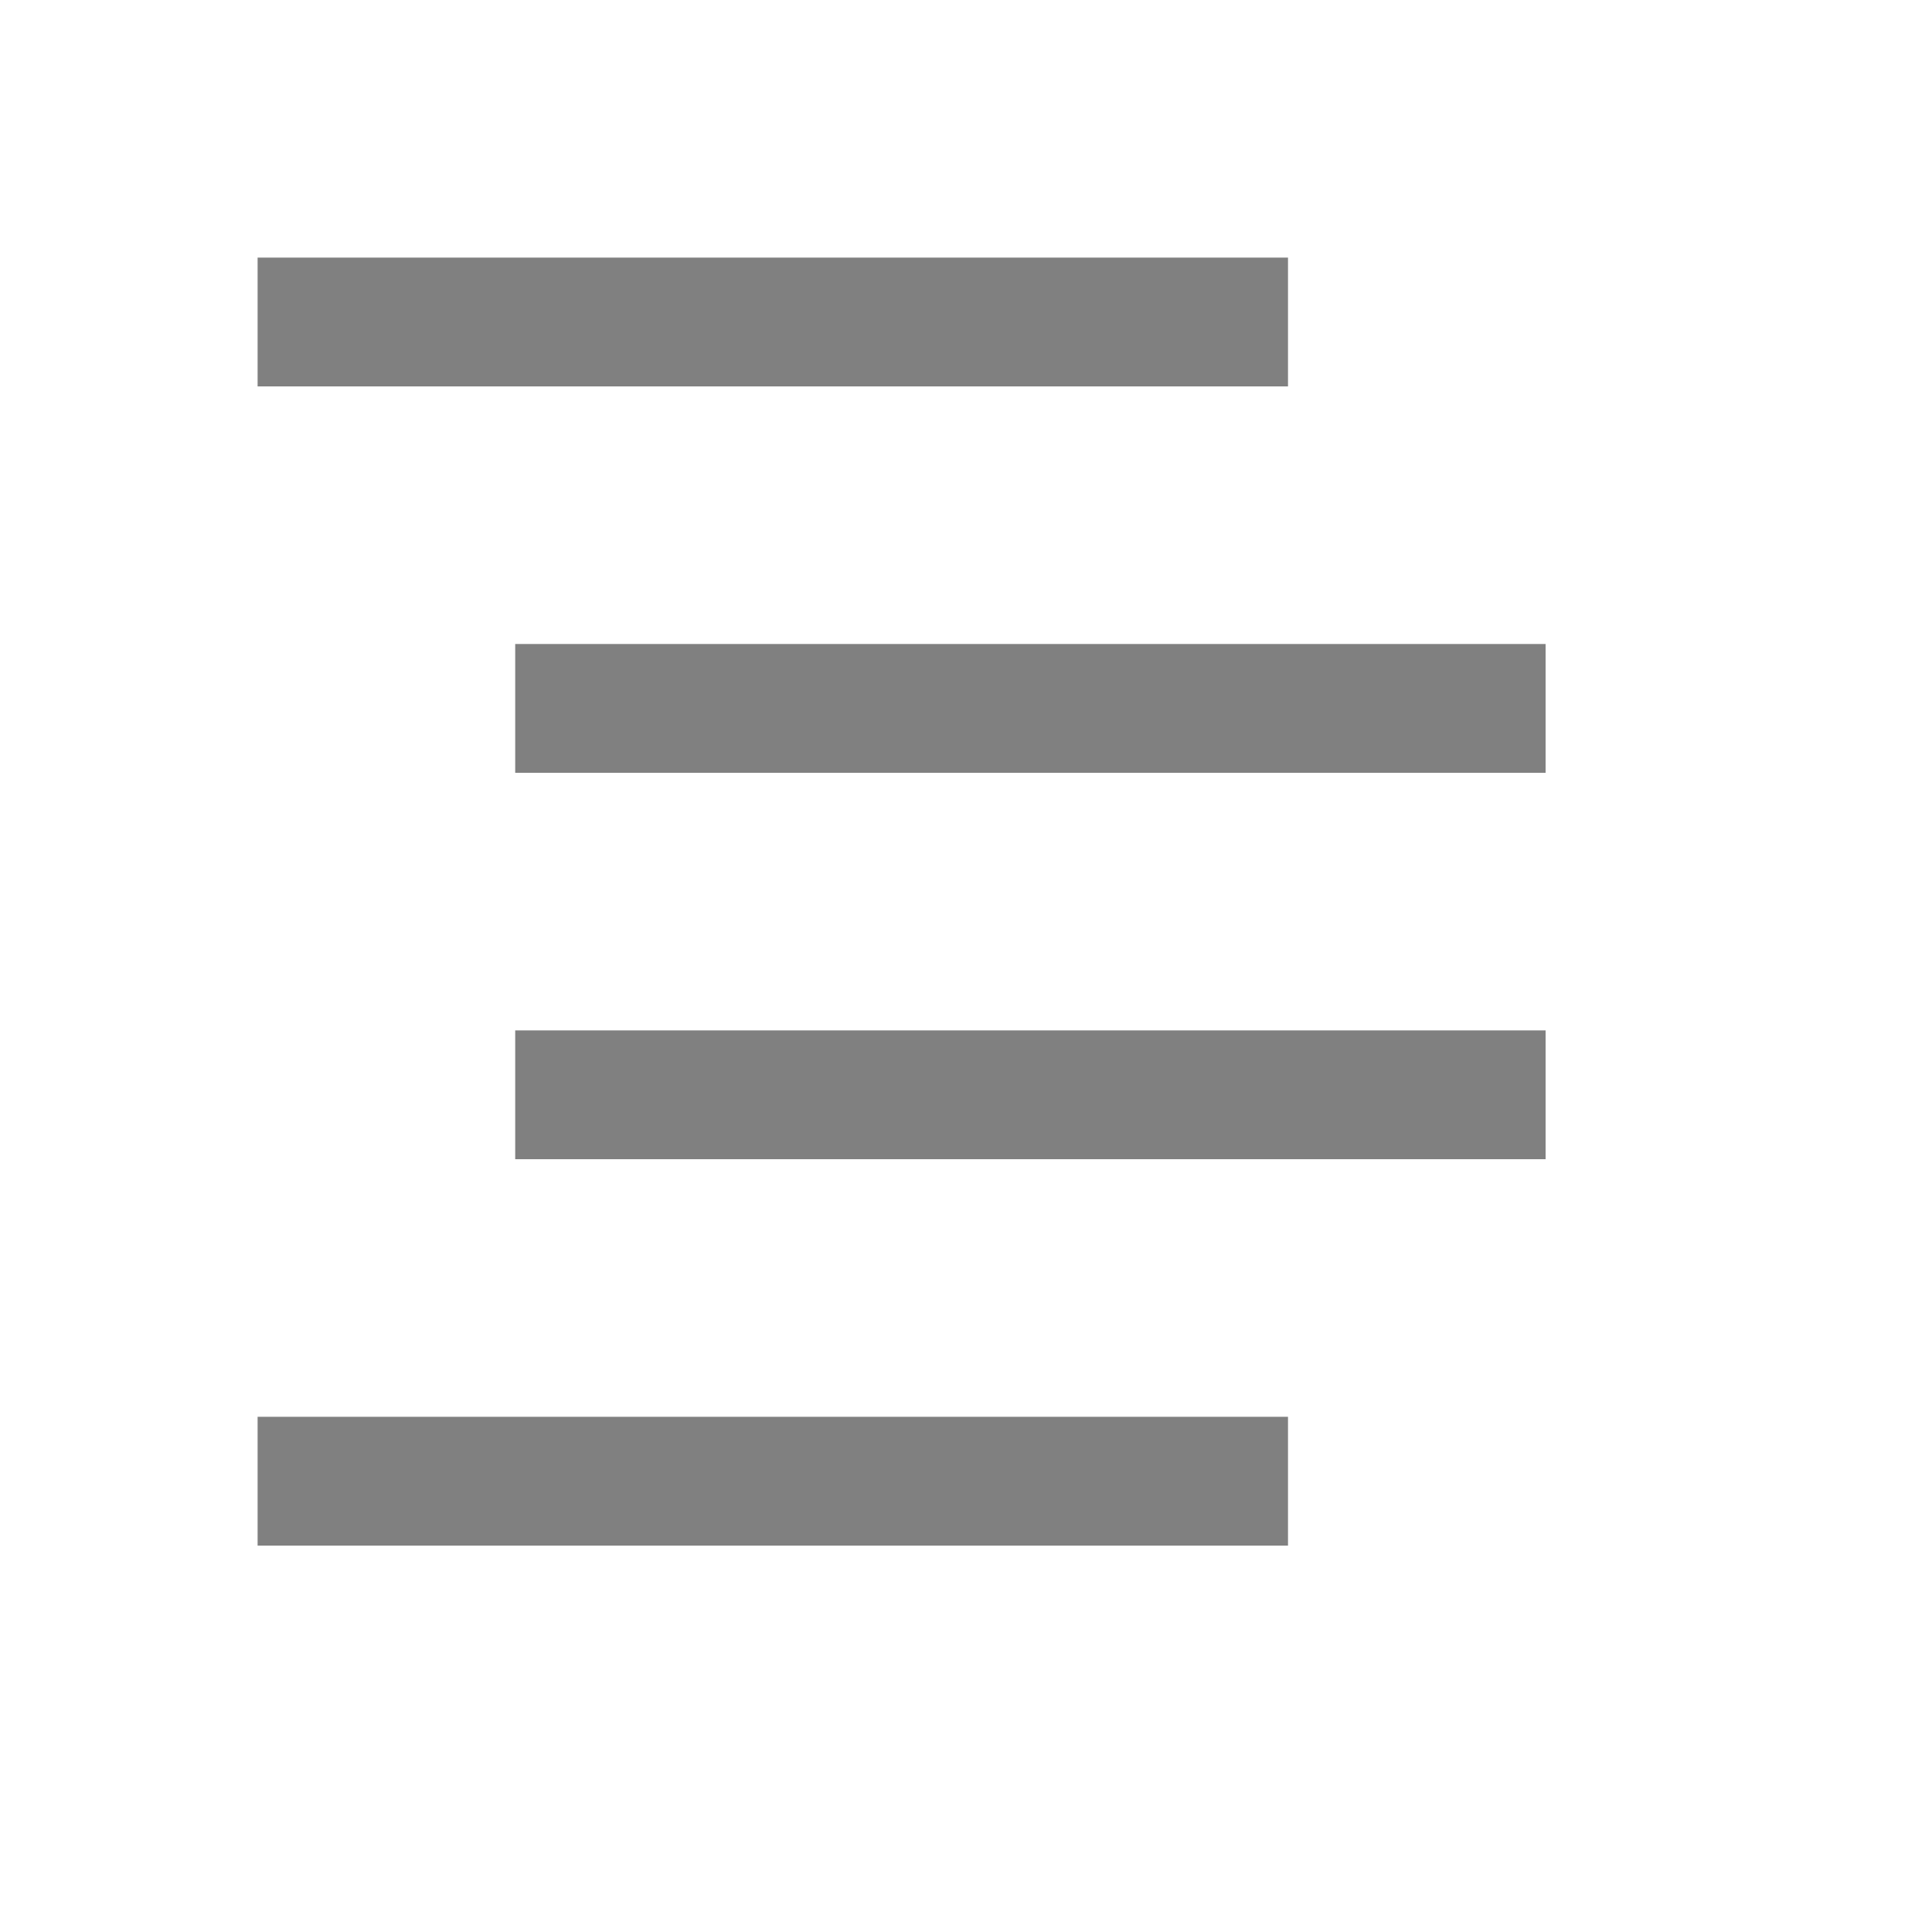
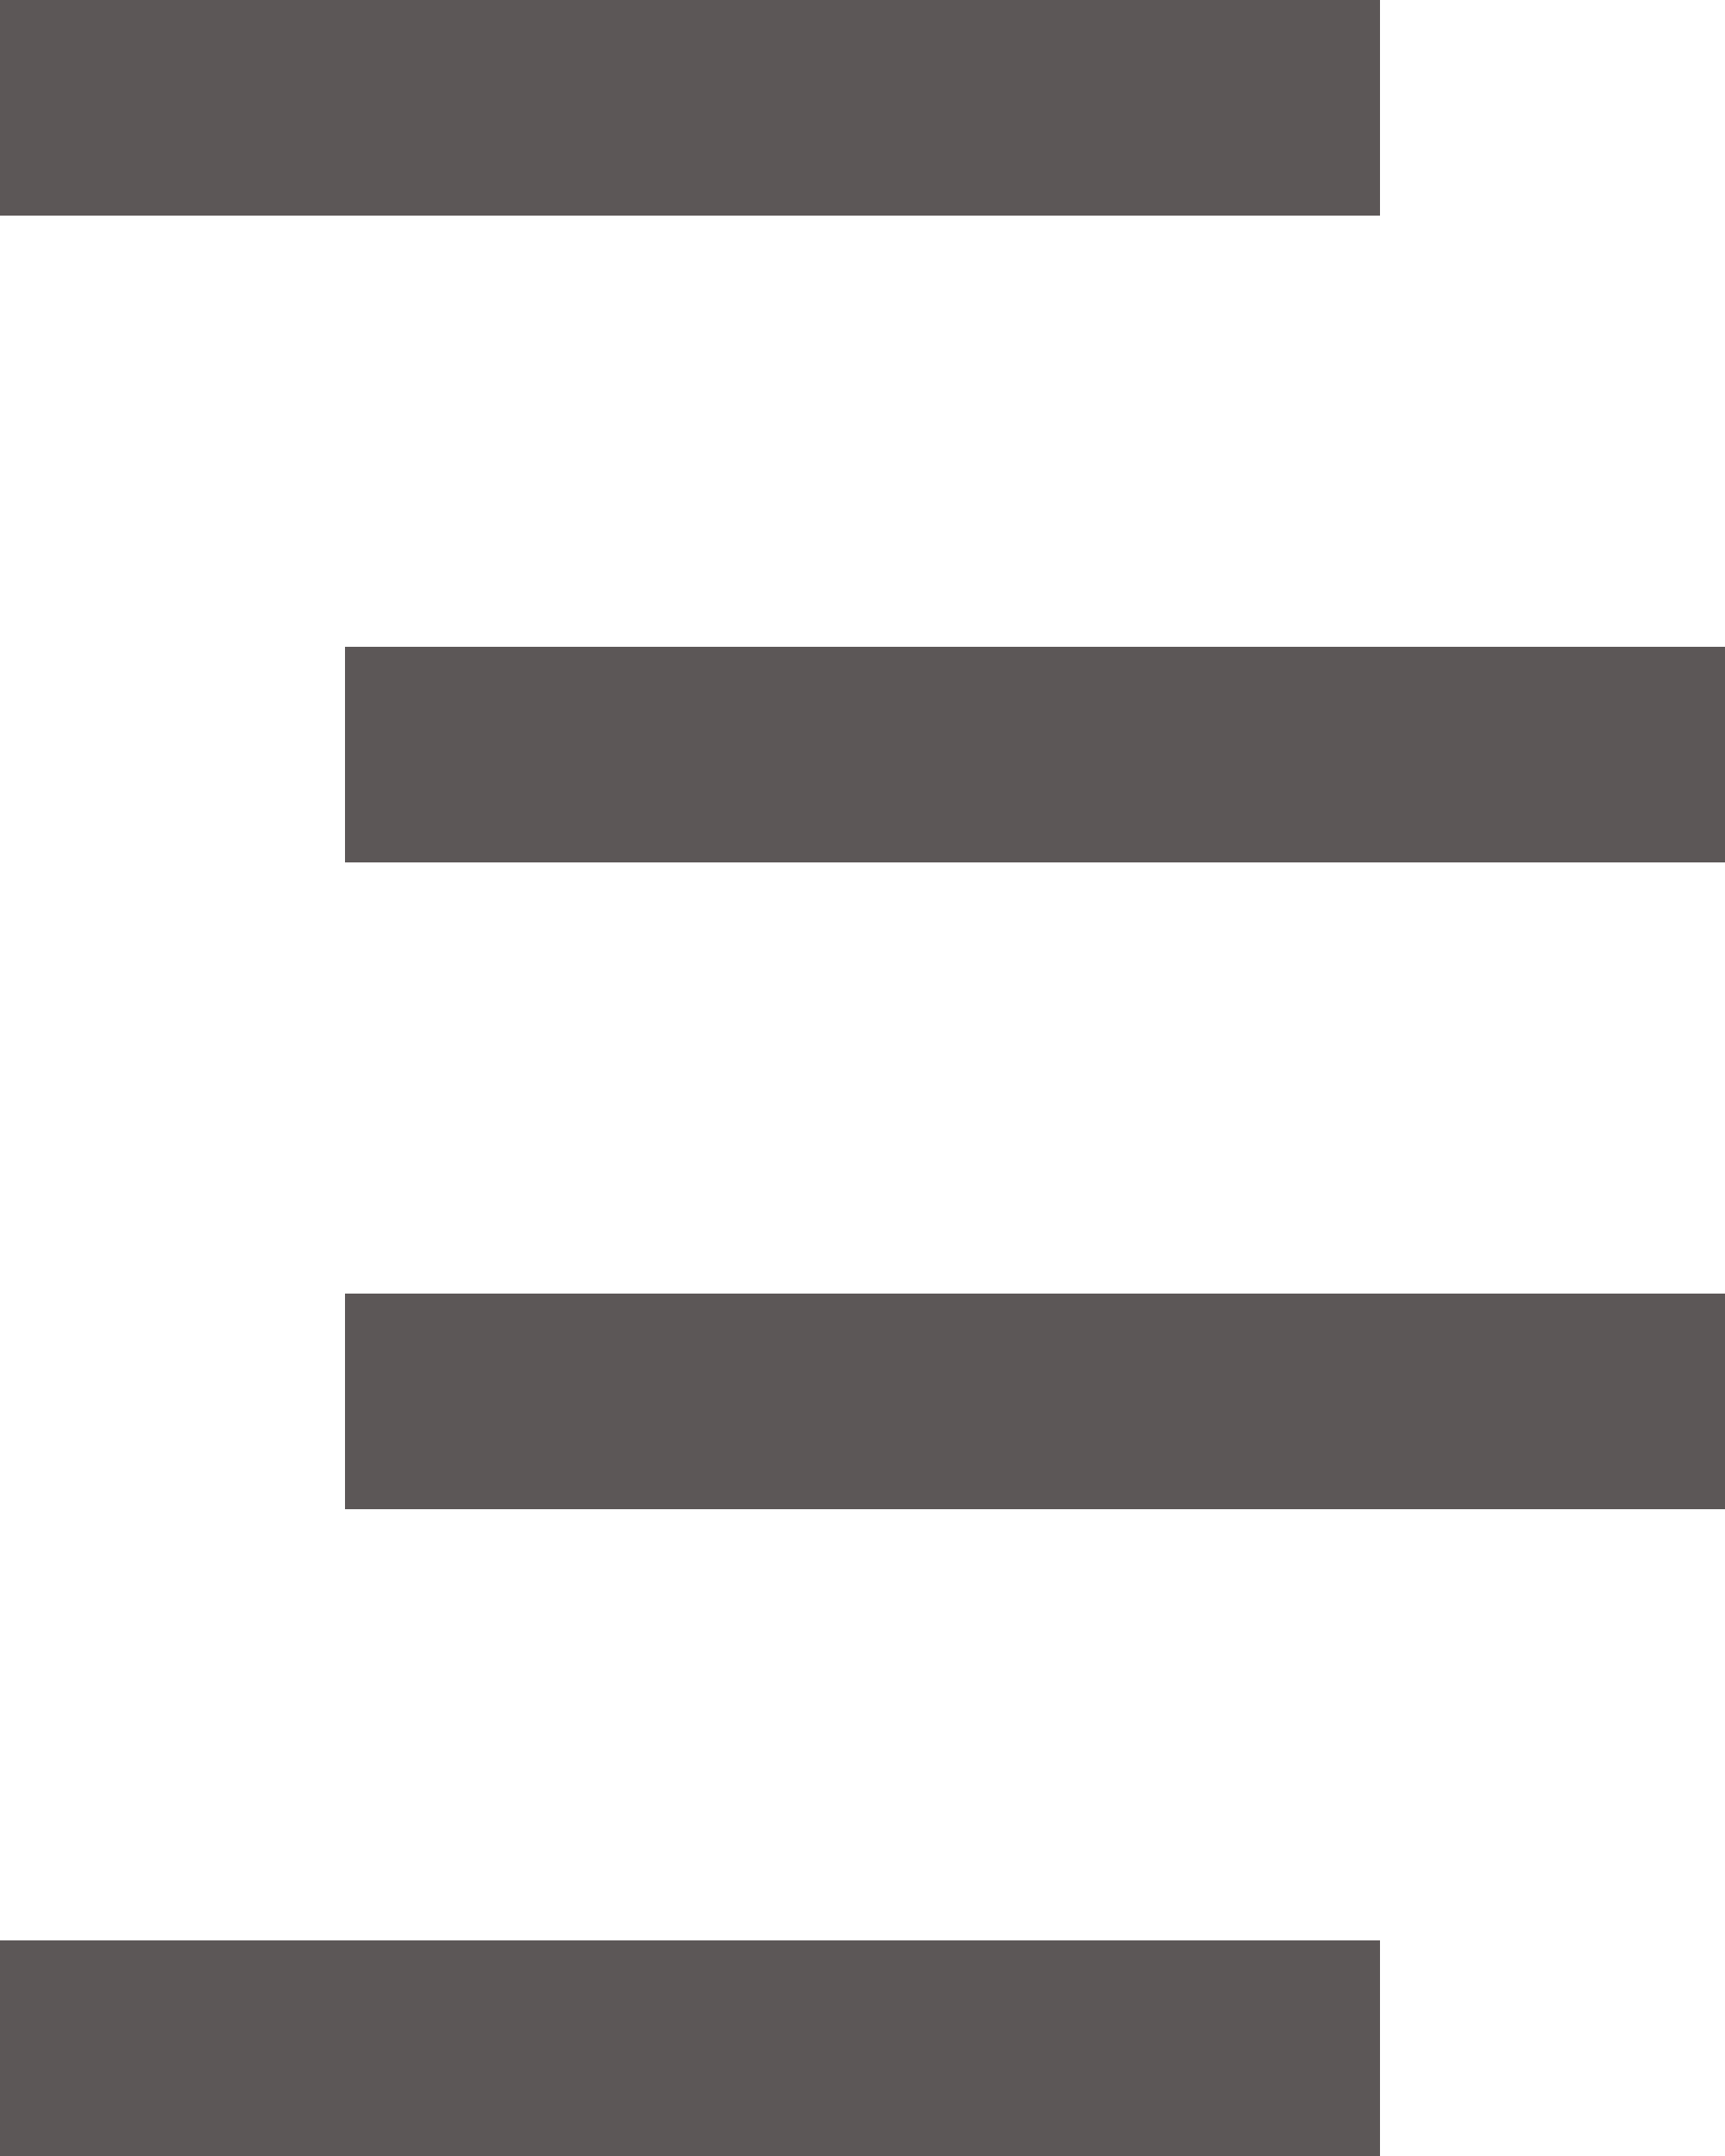
- <svg xmlns="http://www.w3.org/2000/svg" width="15" height="15" viewBox="0 0 15 15" fill="none">
-   <path d="M10 3H2V2H10V3Z" fill="#808080" />
-   <path d="M4 6H12V5H4V6Z" fill="#808080" />
-   <path d="M4 9H12V8H4V9Z" fill="#808080" />
-   <path d="M2 11V12H10V11H2Z" fill="#808080" />
+ <svg xmlns="http://www.w3.org/2000/svg" width="8" height="10" viewBox="0 0 8 10" fill="none">
+   <path d="M6.4 1H0V0H6.4V1Z" fill="#5C5757" />
+   <path d="M1.6 4H8V3H1.6V4Z" fill="#5C5757" />
+   <path d="M1.6 7H8V6H1.6V7Z" fill="#5C5757" />
+   <path d="M0 9V10H6.4V9H0Z" fill="#5C5757" />
</svg>
